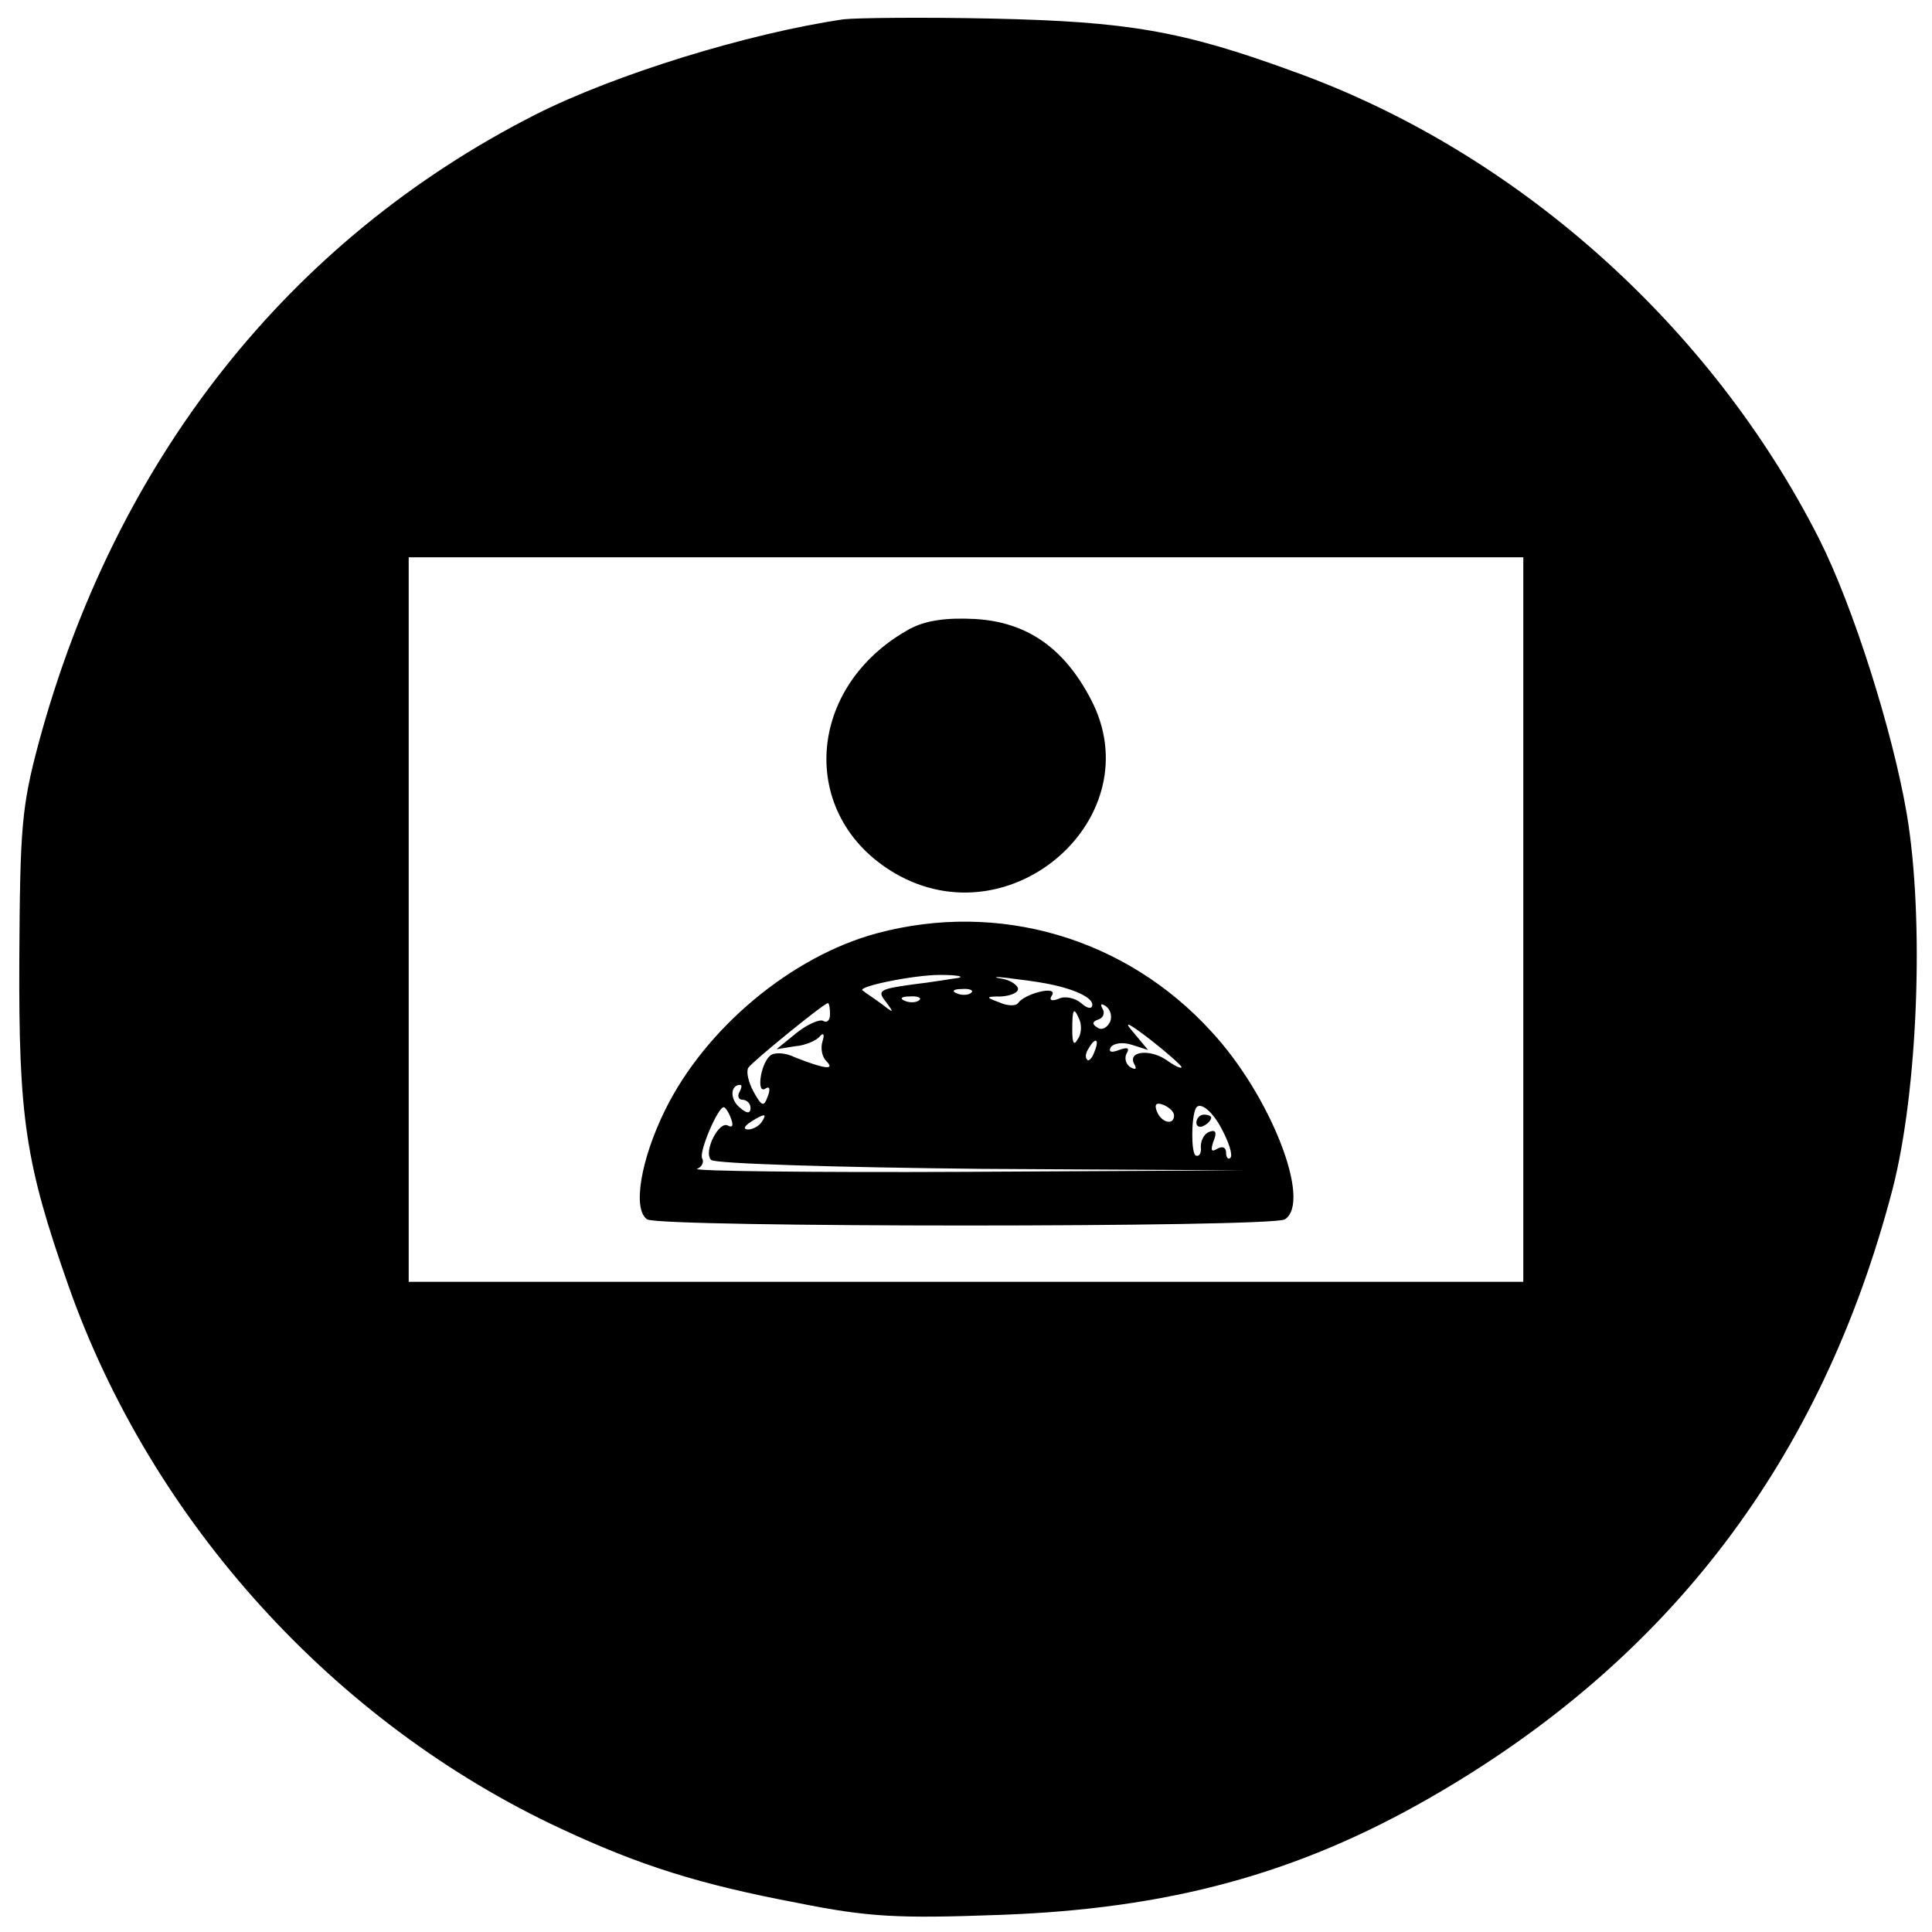
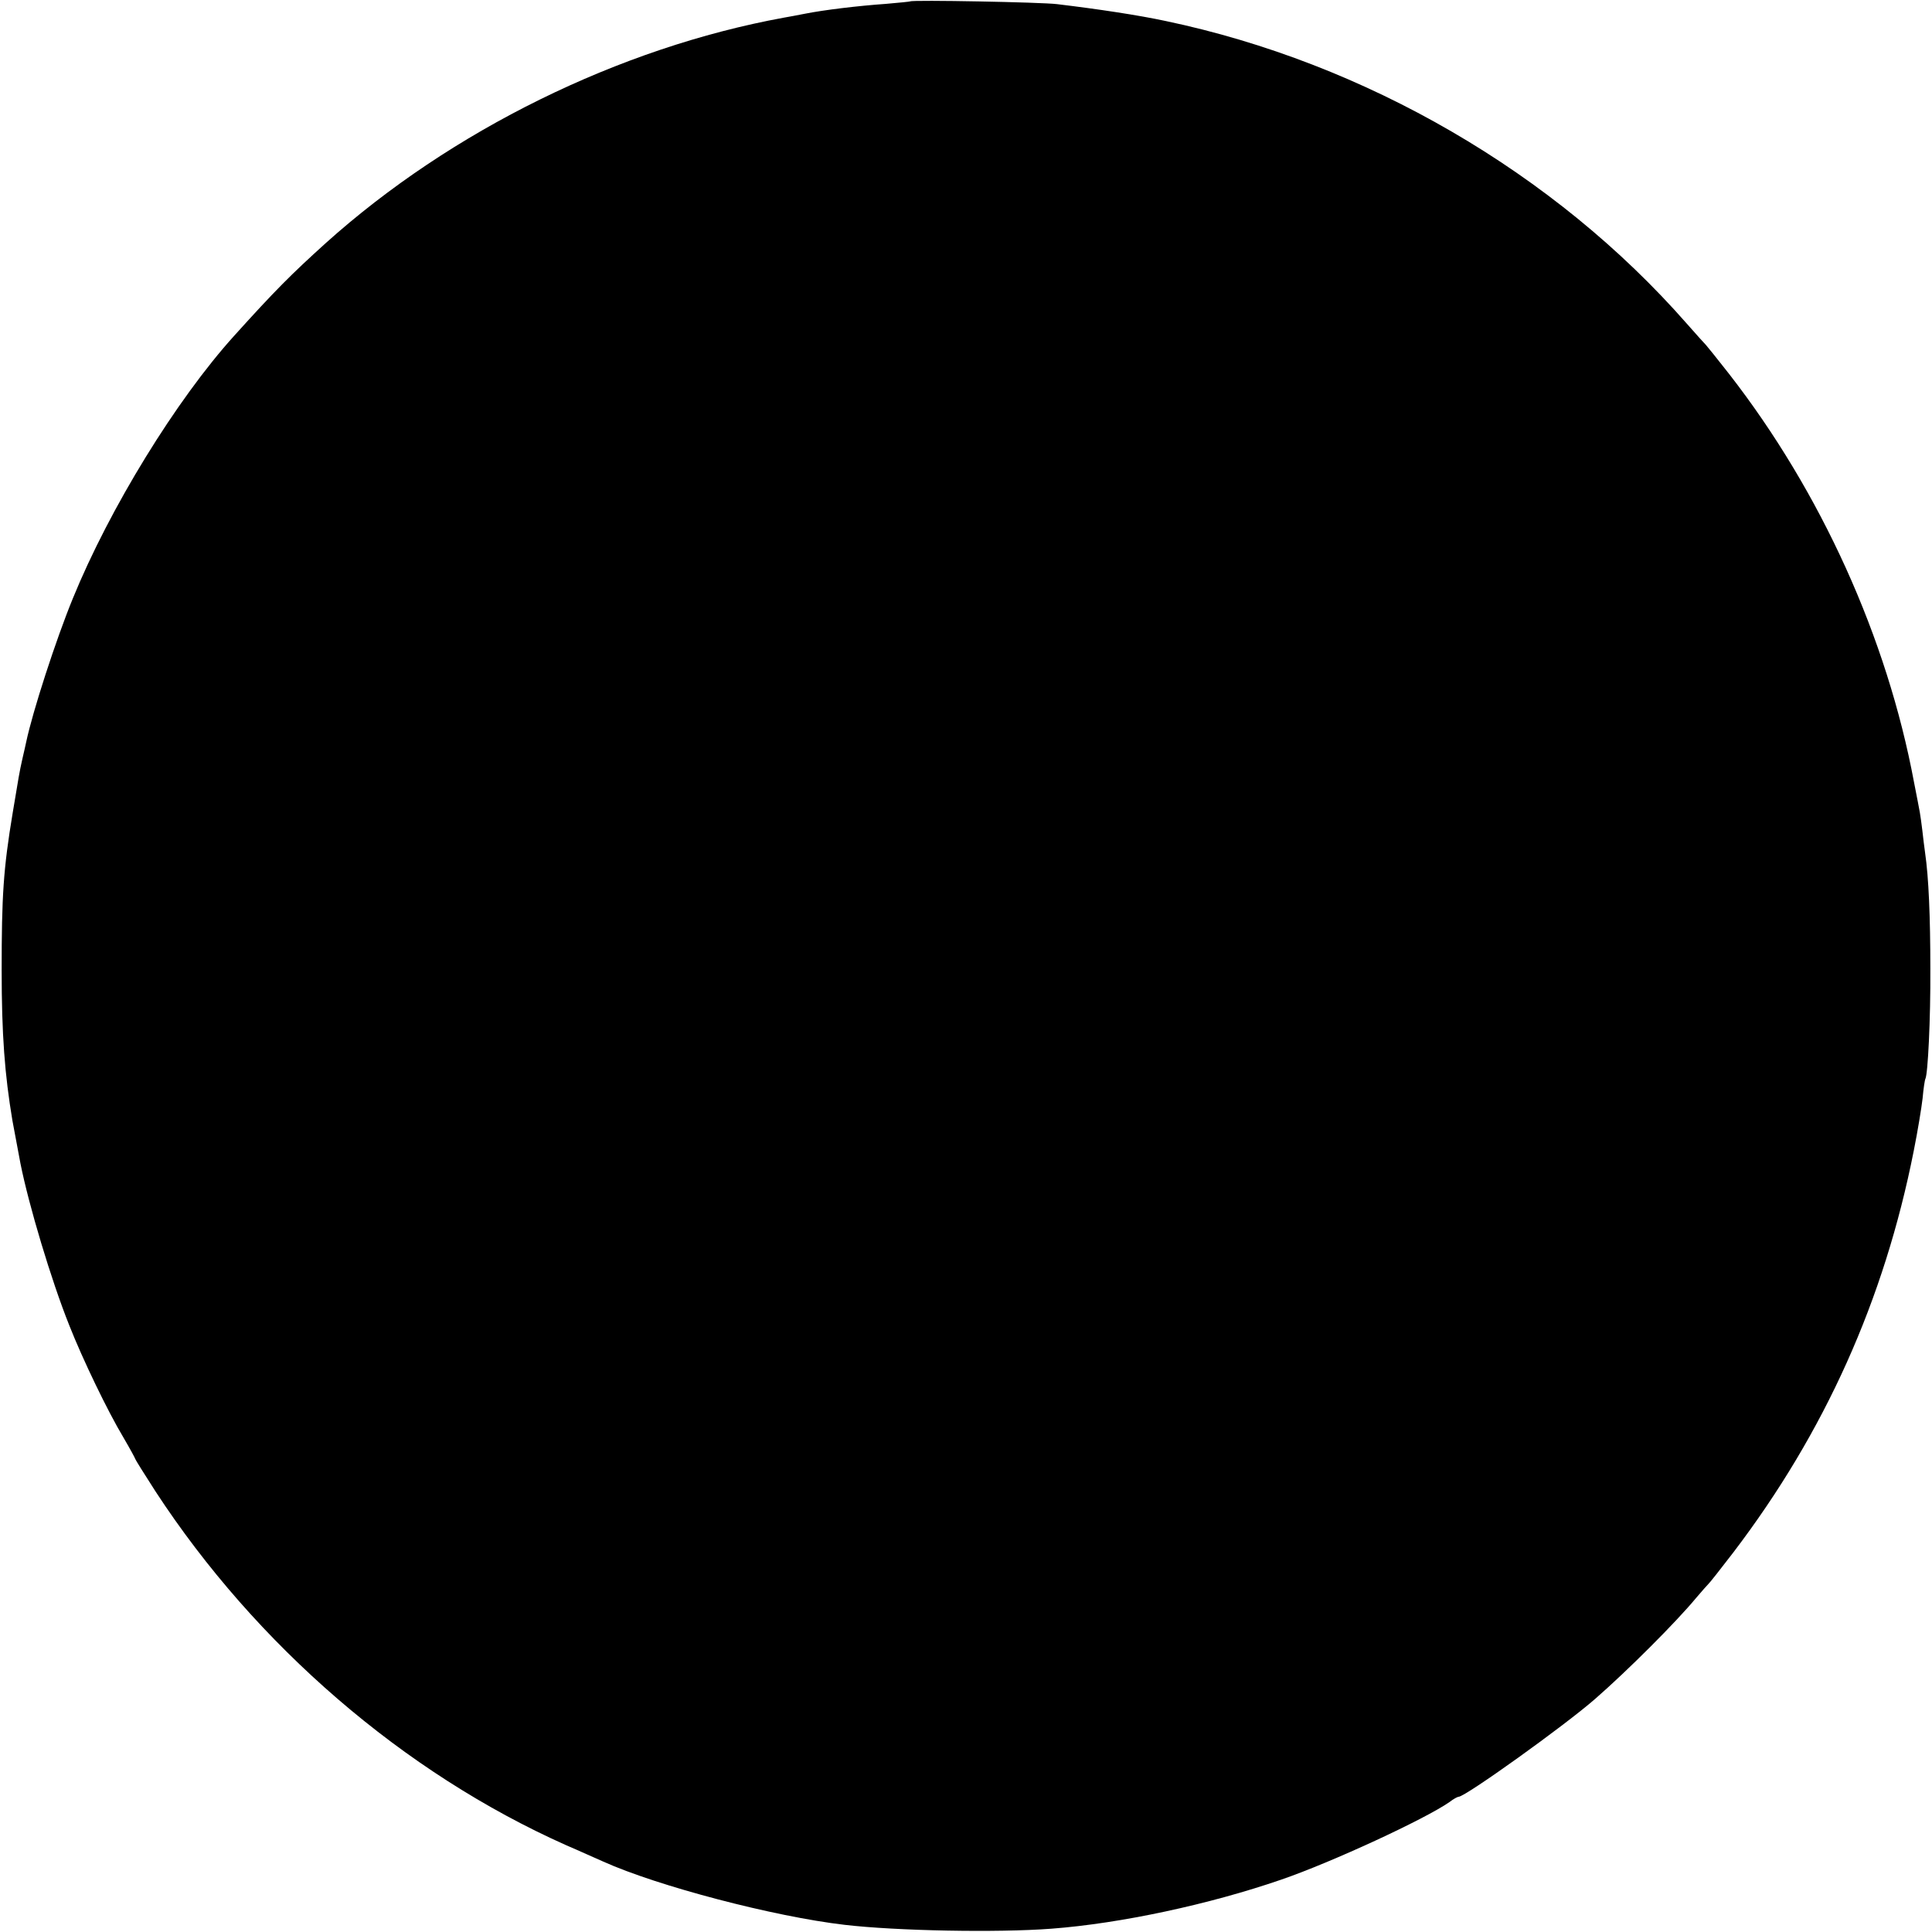
- <svg xmlns="http://www.w3.org/2000/svg" version="1.0" width="260pt" height="260pt" viewBox="0 0 260 260" preserveAspectRatio="xMidYMid meet">
-   <g transform="translate(0,260) scale(0.1,-0.1)" fill="#000000" stroke="none">
-     <path d="M1135 2574 c-129 -19 -307 -74 -414 -128 -333 -169 -566 -465 -669 -846 -23 -86 -25 -114 -26 -290 -1 -214 8 -275 66 -440 112 -318 358 -589 663 -731 107 -50 187 -75 319 -100 95 -19 134 -21 271 -16 227 8 401 55 580 158 322 185 527 455 622 819 34 132 43 363 19 505 -19 111 -72 279 -118 370 -146 288 -409 522 -708 629 -150 55 -224 67 -405 71 -93 2 -183 1 -200 -1z m915 -1211 l0 -488 -750 0 -750 0 0 488 0 487 750 0 750 0 0 -487z" />
-     <path d="M1225 1754 c-141 -77 -152 -252 -21 -329 157 -92 347 76 264 234 -36 69 -86 104 -156 108 -39 2 -66 -2 -87 -13z" />
-     <path d="M1180 1344 c-115 -31 -231 -128 -285 -238 -33 -67 -44 -134 -24 -147 18 -11 840 -11 858 0 37 23 -19 167 -99 253 -115 126 -286 176 -450 132z m110 -60 c-8 -1 -37 -6 -63 -9 -43 -6 -47 -8 -35 -23 12 -16 11 -16 -7 -2 -11 8 -22 15 -24 17 -9 5 68 21 104 21 22 0 33 -2 25 -4z m115 -7 c39 -7 65 -19 65 -29 0 -6 -6 -6 -15 2 -8 7 -22 10 -30 6 -10 -4 -14 -2 -9 5 7 13 -37 2 -46 -11 -3 -4 -14 -4 -25 1 -19 7 -19 8 3 8 12 1 22 5 22 10 0 5 -10 12 -22 14 -13 2 -9 3 7 1 17 -2 39 -5 50 -7z m-98 -13 c-3 -3 -12 -4 -19 -1 -8 3 -5 6 6 6 11 1 17 -2 13 -5z m-70 -10 c-3 -3 -12 -4 -19 -1 -8 3 -5 6 6 6 11 1 17 -2 13 -5z m-120 -19 c0 -8 -4 -12 -9 -9 -4 3 -21 -4 -36 -16 l-27 -22 25 4 c14 1 29 8 33 13 5 6 7 3 4 -6 -3 -9 -1 -21 5 -27 13 -13 -4 -10 -42 5 -14 7 -29 7 -34 2 -13 -12 -18 -52 -6 -44 6 4 7 -1 3 -11 -5 -14 -8 -13 -19 7 -7 13 -10 27 -7 32 5 8 102 87 107 87 2 0 3 -7 3 -15z m377 -10 c-4 -8 -11 -12 -17 -8 -8 5 -7 8 1 11 7 2 9 9 6 14 -4 7 -2 8 4 4 6 -4 9 -13 6 -21z m-41 2 c3 -8 2 -20 -3 -26 -5 -9 -7 -4 -7 13 0 29 2 32 10 13z m137 -63 c0 -3 -10 2 -21 10 -23 15 -53 11 -42 -7 3 -6 1 -7 -6 -3 -6 4 -8 12 -5 18 5 8 1 9 -10 5 -10 -4 -15 -3 -11 4 4 5 16 7 28 3 l22 -7 -20 24 c-14 16 -7 13 23 -10 23 -18 42 -35 42 -37z m-117 21 c-3 -9 -8 -14 -10 -11 -3 3 -2 9 2 15 9 16 15 13 8 -4z m-478 -55 c-3 -5 -1 -10 4 -10 6 0 11 -5 11 -11 0 -8 -5 -8 -15 1 -13 11 -12 30 1 30 3 0 2 -4 -1 -10z m585 -31 c0 -14 -17 -10 -23 5 -4 10 -1 13 9 9 7 -3 14 -9 14 -14z m-596 -5 c3 -8 2 -12 -4 -9 -12 8 -34 -35 -23 -46 5 -5 168 -10 363 -12 l355 -2 -375 -2 c-206 -1 -369 1 -362 4 6 2 10 9 7 14 -5 8 21 69 29 69 2 0 7 -7 10 -16z m661 -15 c9 -17 14 -33 11 -37 -3 -3 -6 0 -6 7 0 7 -5 9 -12 5 -8 -5 -9 -2 -5 10 5 12 3 16 -5 13 -7 -2 -12 -11 -12 -20 1 -9 -2 -14 -7 -12 -6 4 -6 49 0 63 5 11 23 -3 36 -29z m-620 11 c-3 -5 -12 -10 -18 -10 -7 0 -6 4 3 10 19 12 23 12 15 0z" />
-     <path d="M1610 1089 c0 -5 5 -7 10 -4 6 3 10 8 10 11 0 2 -4 4 -10 4 -5 0 -10 -5 -10 -11z" />
+ <svg xmlns="http://www.w3.org/2000/svg" version="1.0" width="700pt" height="700pt" viewBox="0 0 700 700" preserveAspectRatio="xMidYMid meet">
+   <g transform="translate(0,700) scale(0.1,-0.1)" fill="#000000" stroke="none">
+     <path d="M3298 6995 c-2 -1 -41 -5 -88 -9 -100 -7 -225 -22 -295 -36 -27 -5 -61 -12 -75 -14 -596 -109 -1206 -409 -1660 -817 -126 -114 -183 -171 -331 -335 -210 -232 -452 -626 -585 -952 -62 -151 -146 -411 -169 -520 -2 -9 -8 -37 -14 -62 -11 -49 -13 -63 -35 -195 -34 -204 -40 -302 -40 -570 0 -233 11 -378 39 -545 6 -32 24 -129 29 -155 30 -151 112 -425 177 -587 48 -122 139 -311 196 -406 24 -41 43 -76 43 -78 0 -2 33 -55 73 -117 365 -559 900 -1020 1487 -1282 47 -20 108 -48 136 -60 198 -89 617 -199 874 -229 187 -22 554 -29 750 -14 251 19 572 88 833 178 183 63 520 219 609 281 14 11 29 19 33 19 24 0 383 257 495 355 118 103 293 278 365 365 21 25 41 47 44 50 4 3 45 55 91 115 332 436 547 915 654 1456 14 70 28 155 32 190 3 35 8 67 10 70 9 17 19 214 18 399 0 188 -6 331 -19 420 -3 19 -7 56 -10 81 -3 25 -7 54 -9 65 -2 10 -11 60 -21 109 -98 525 -337 1052 -670 1480 -43 55 -81 102 -84 105 -3 3 -35 38 -70 78 -479 546 -1164 944 -1888 1096 -98 21 -243 43 -393 61 -54 7 -526 16 -532 10z" />
  </g>
</svg>
